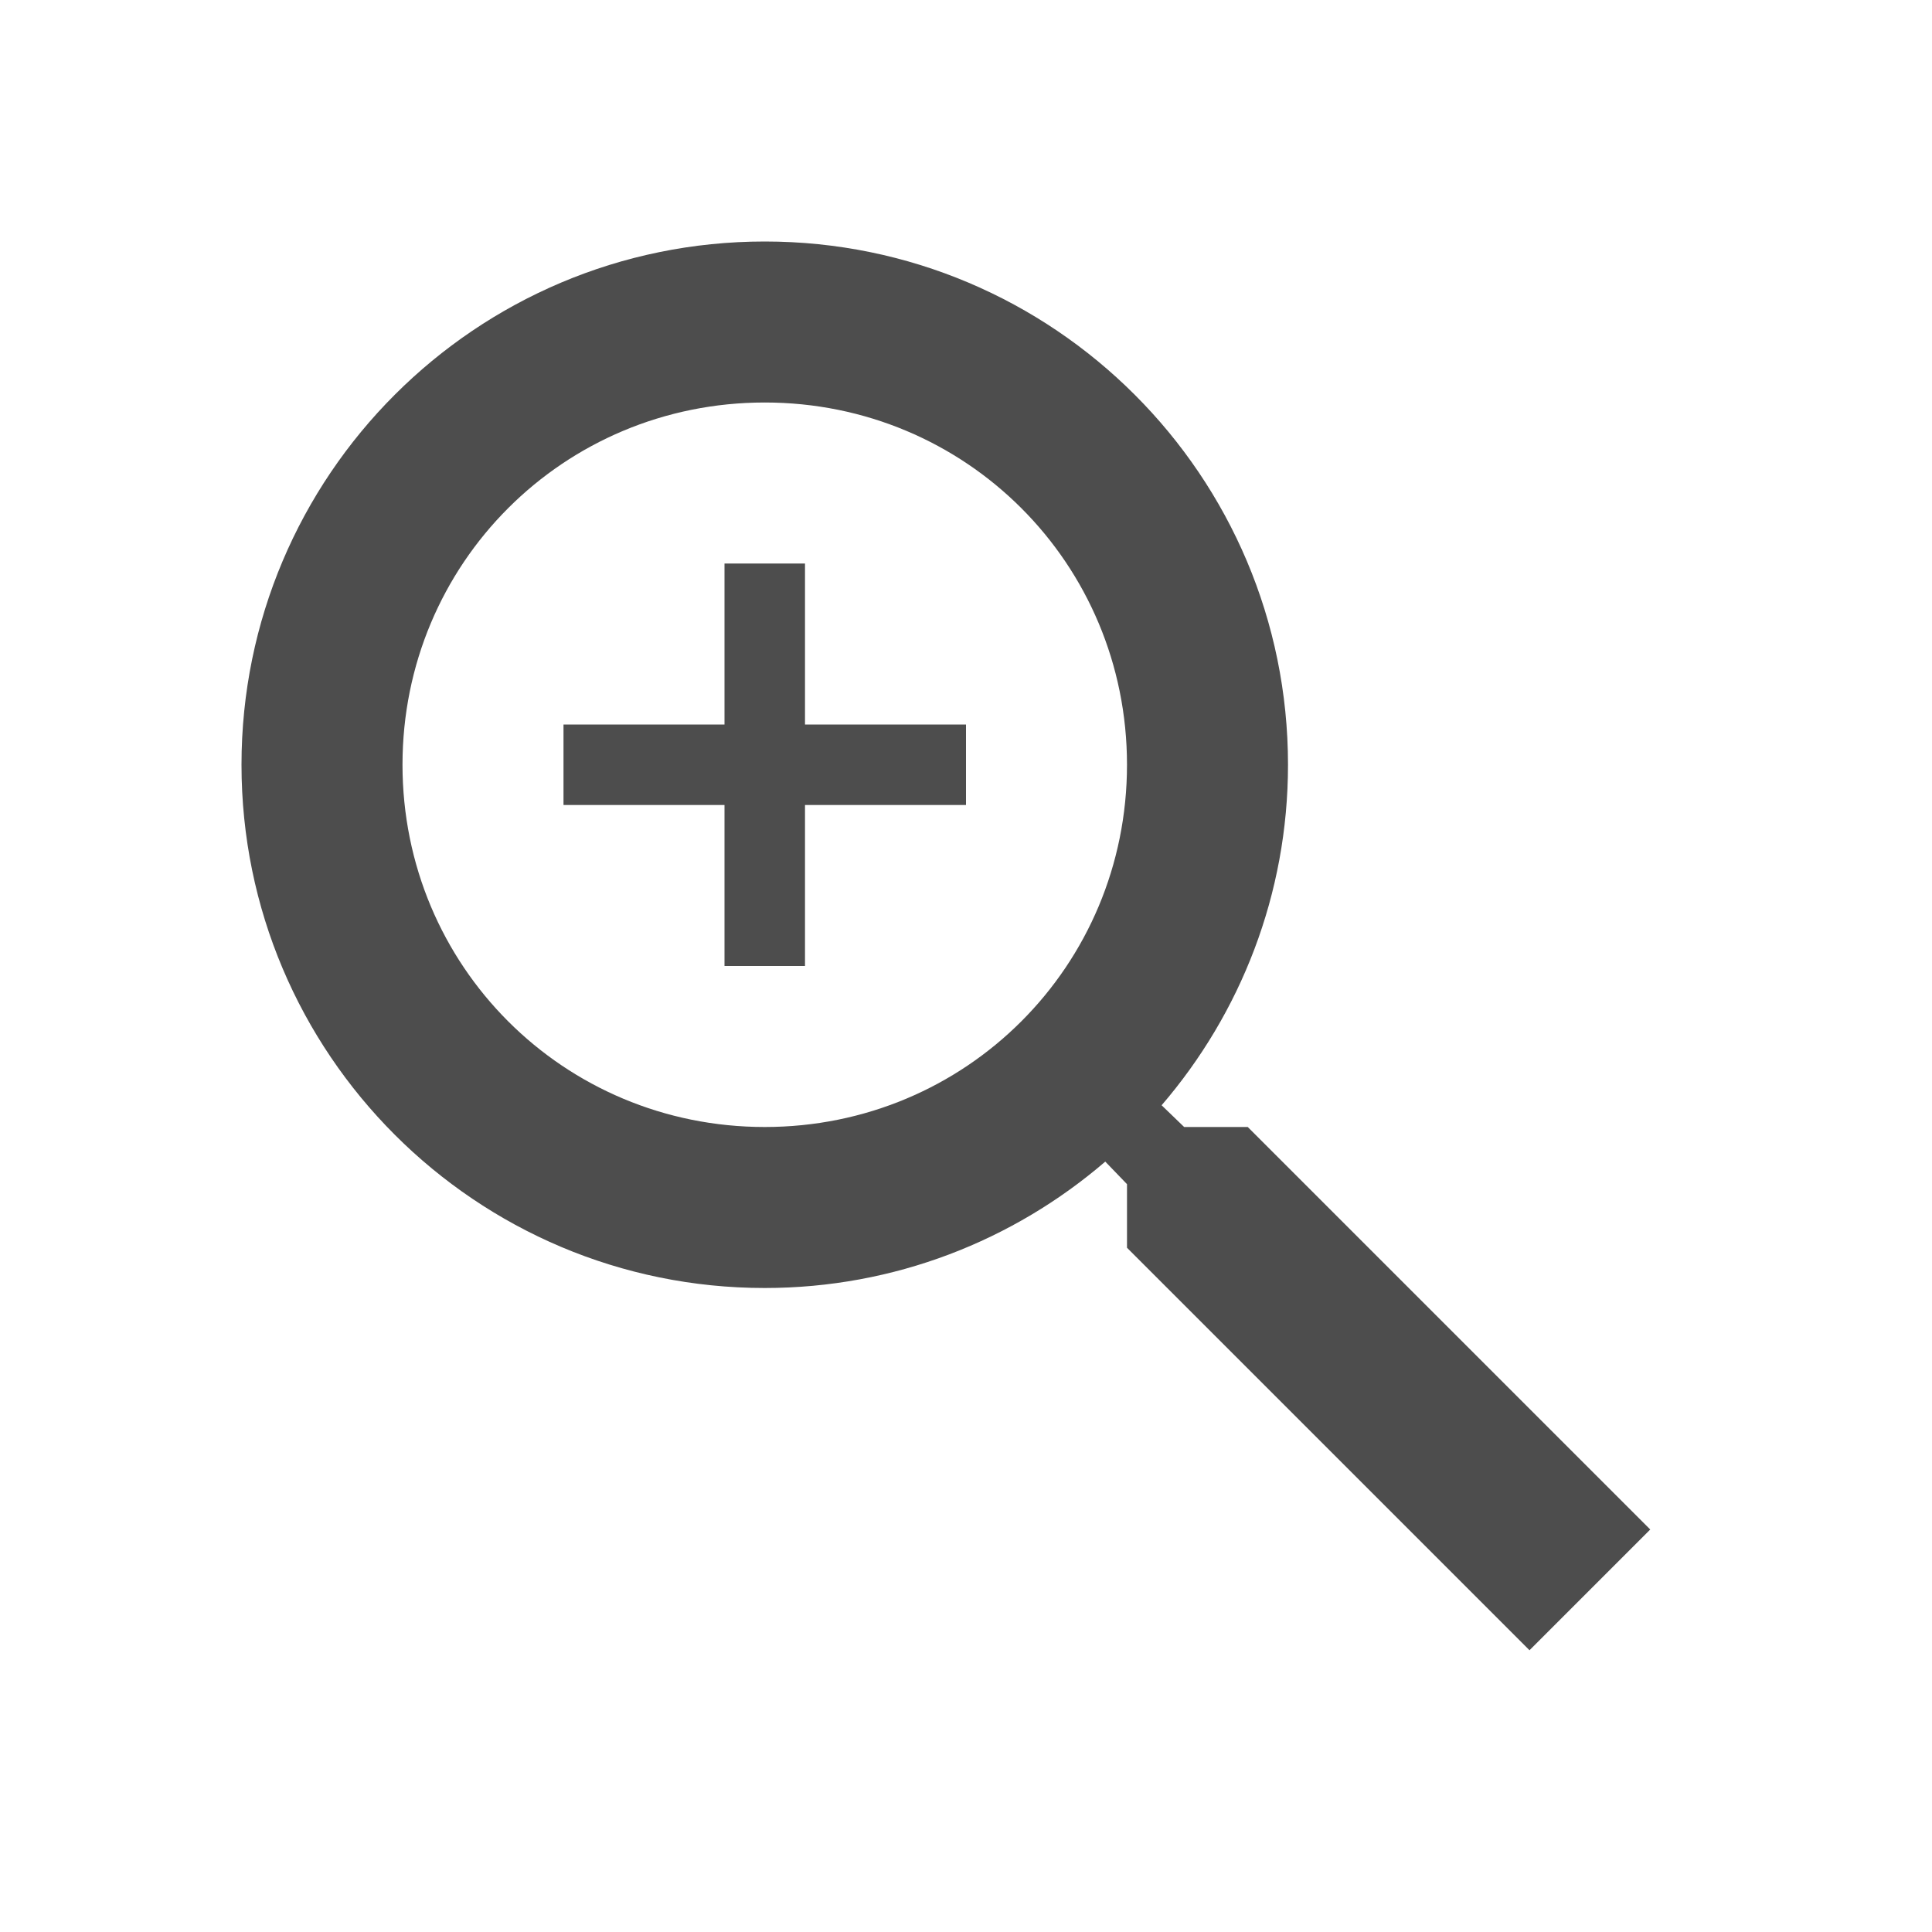
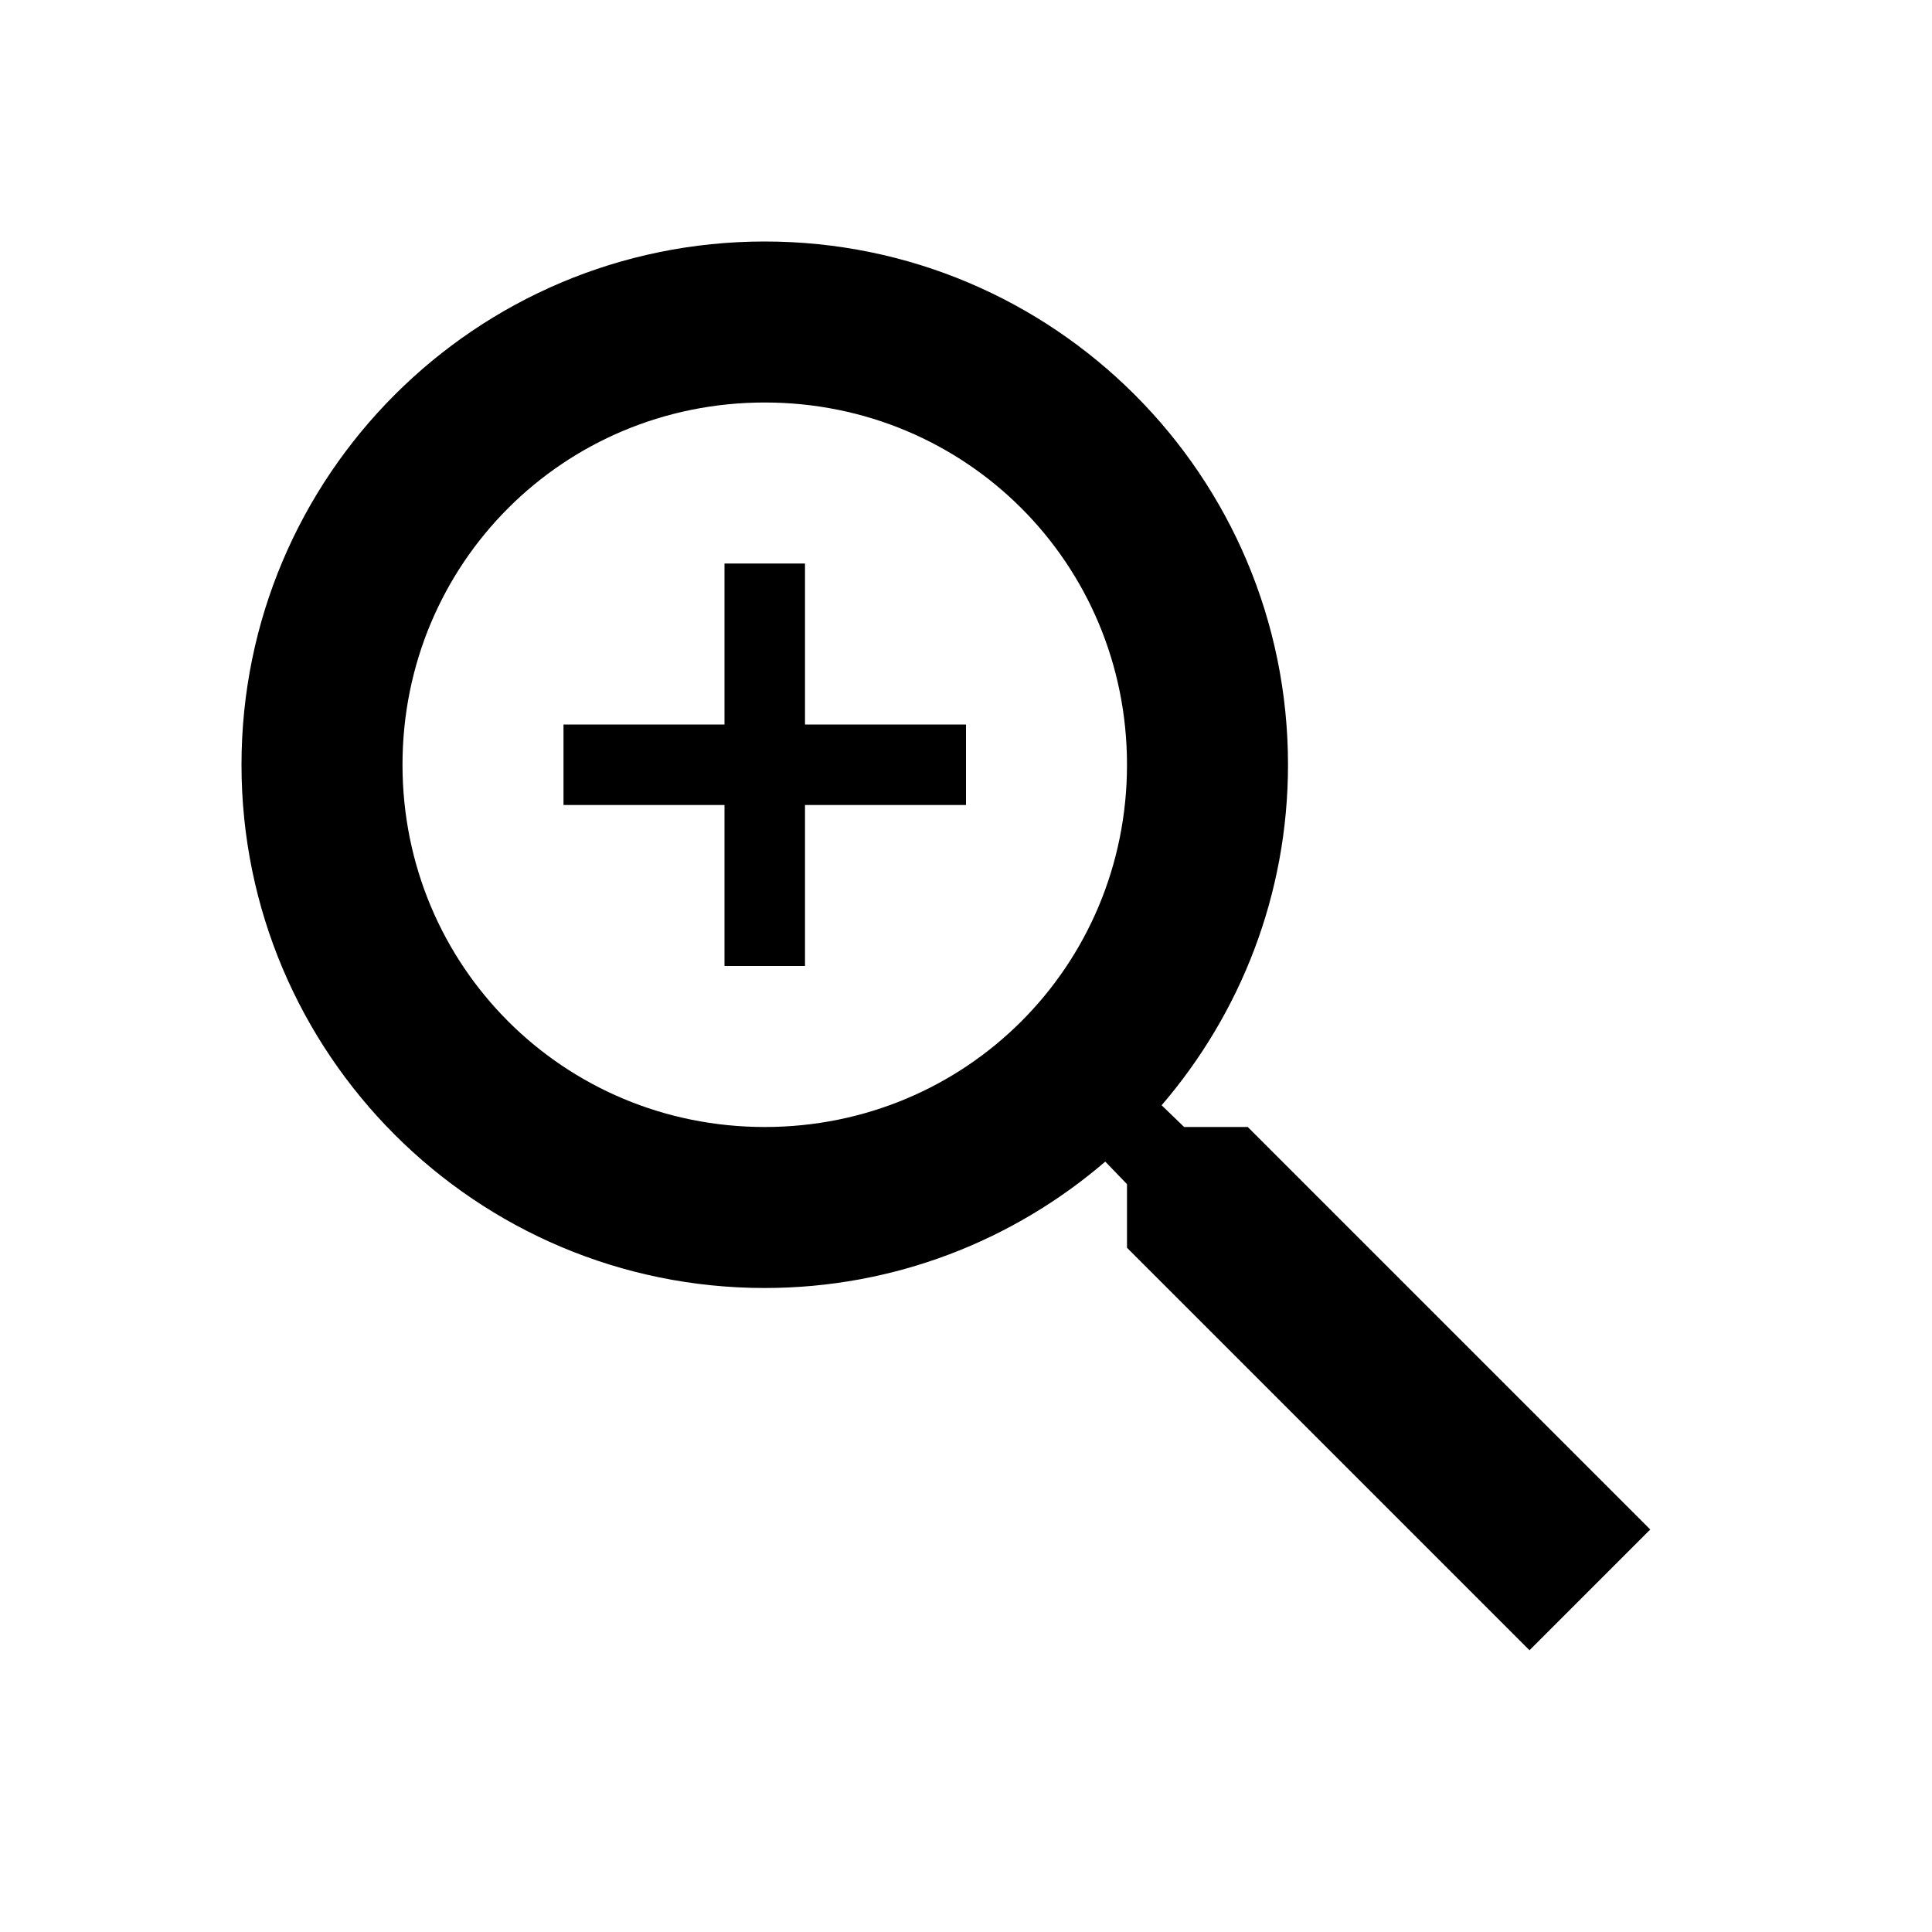
- <svg xmlns="http://www.w3.org/2000/svg" viewBox="0 0 24 24" version="1.1" id="svg1">
-   <defs id="defs1" />
-   <path d="M15.5,14L20.5,19L19,20.5L14,15.5V14.71L13.73,14.43C12.59,15.41 11.11,16 9.5,16A6.5,6.5 0 0,1 3,9.5A6.5,6.5 0 0,1 9.5,3A6.5,6.5 0 0,1 16,9.5C16,11.11 15.41,12.59 14.43,13.73L14.71,14H15.5M9.5,14C12,14 14,12 14,9.5C14,7 12,5 9.5,5C7,5 5,7 5,9.5C5,12 7,14 9.5,14M12,10H10V12H9V10H7V9H9V7H10V9H12V10Z" id="path1" style="fill:#4d4d4d" />
+ <svg xmlns="http://www.w3.org/2000/svg" viewBox="0 0 24 24">
+   <path d="M15.5,14L20.5,19L19,20.5L14,15.5V14.71L13.73,14.43C12.59,15.41 11.11,16 9.5,16A6.5,6.5 0 0,1 3,9.5A6.5,6.5 0 0,1 9.5,3A6.5,6.5 0 0,1 16,9.5C16,11.11 15.41,12.59 14.43,13.73L14.71,14H15.5M9.5,14C12,14 14,12 14,9.5C14,7 12,5 9.5,5C7,5 5,7 5,9.5C5,12 7,14 9.5,14M12,10H10V12H9V10H7V9H9V7H10V9H12V10Z" />
</svg>
